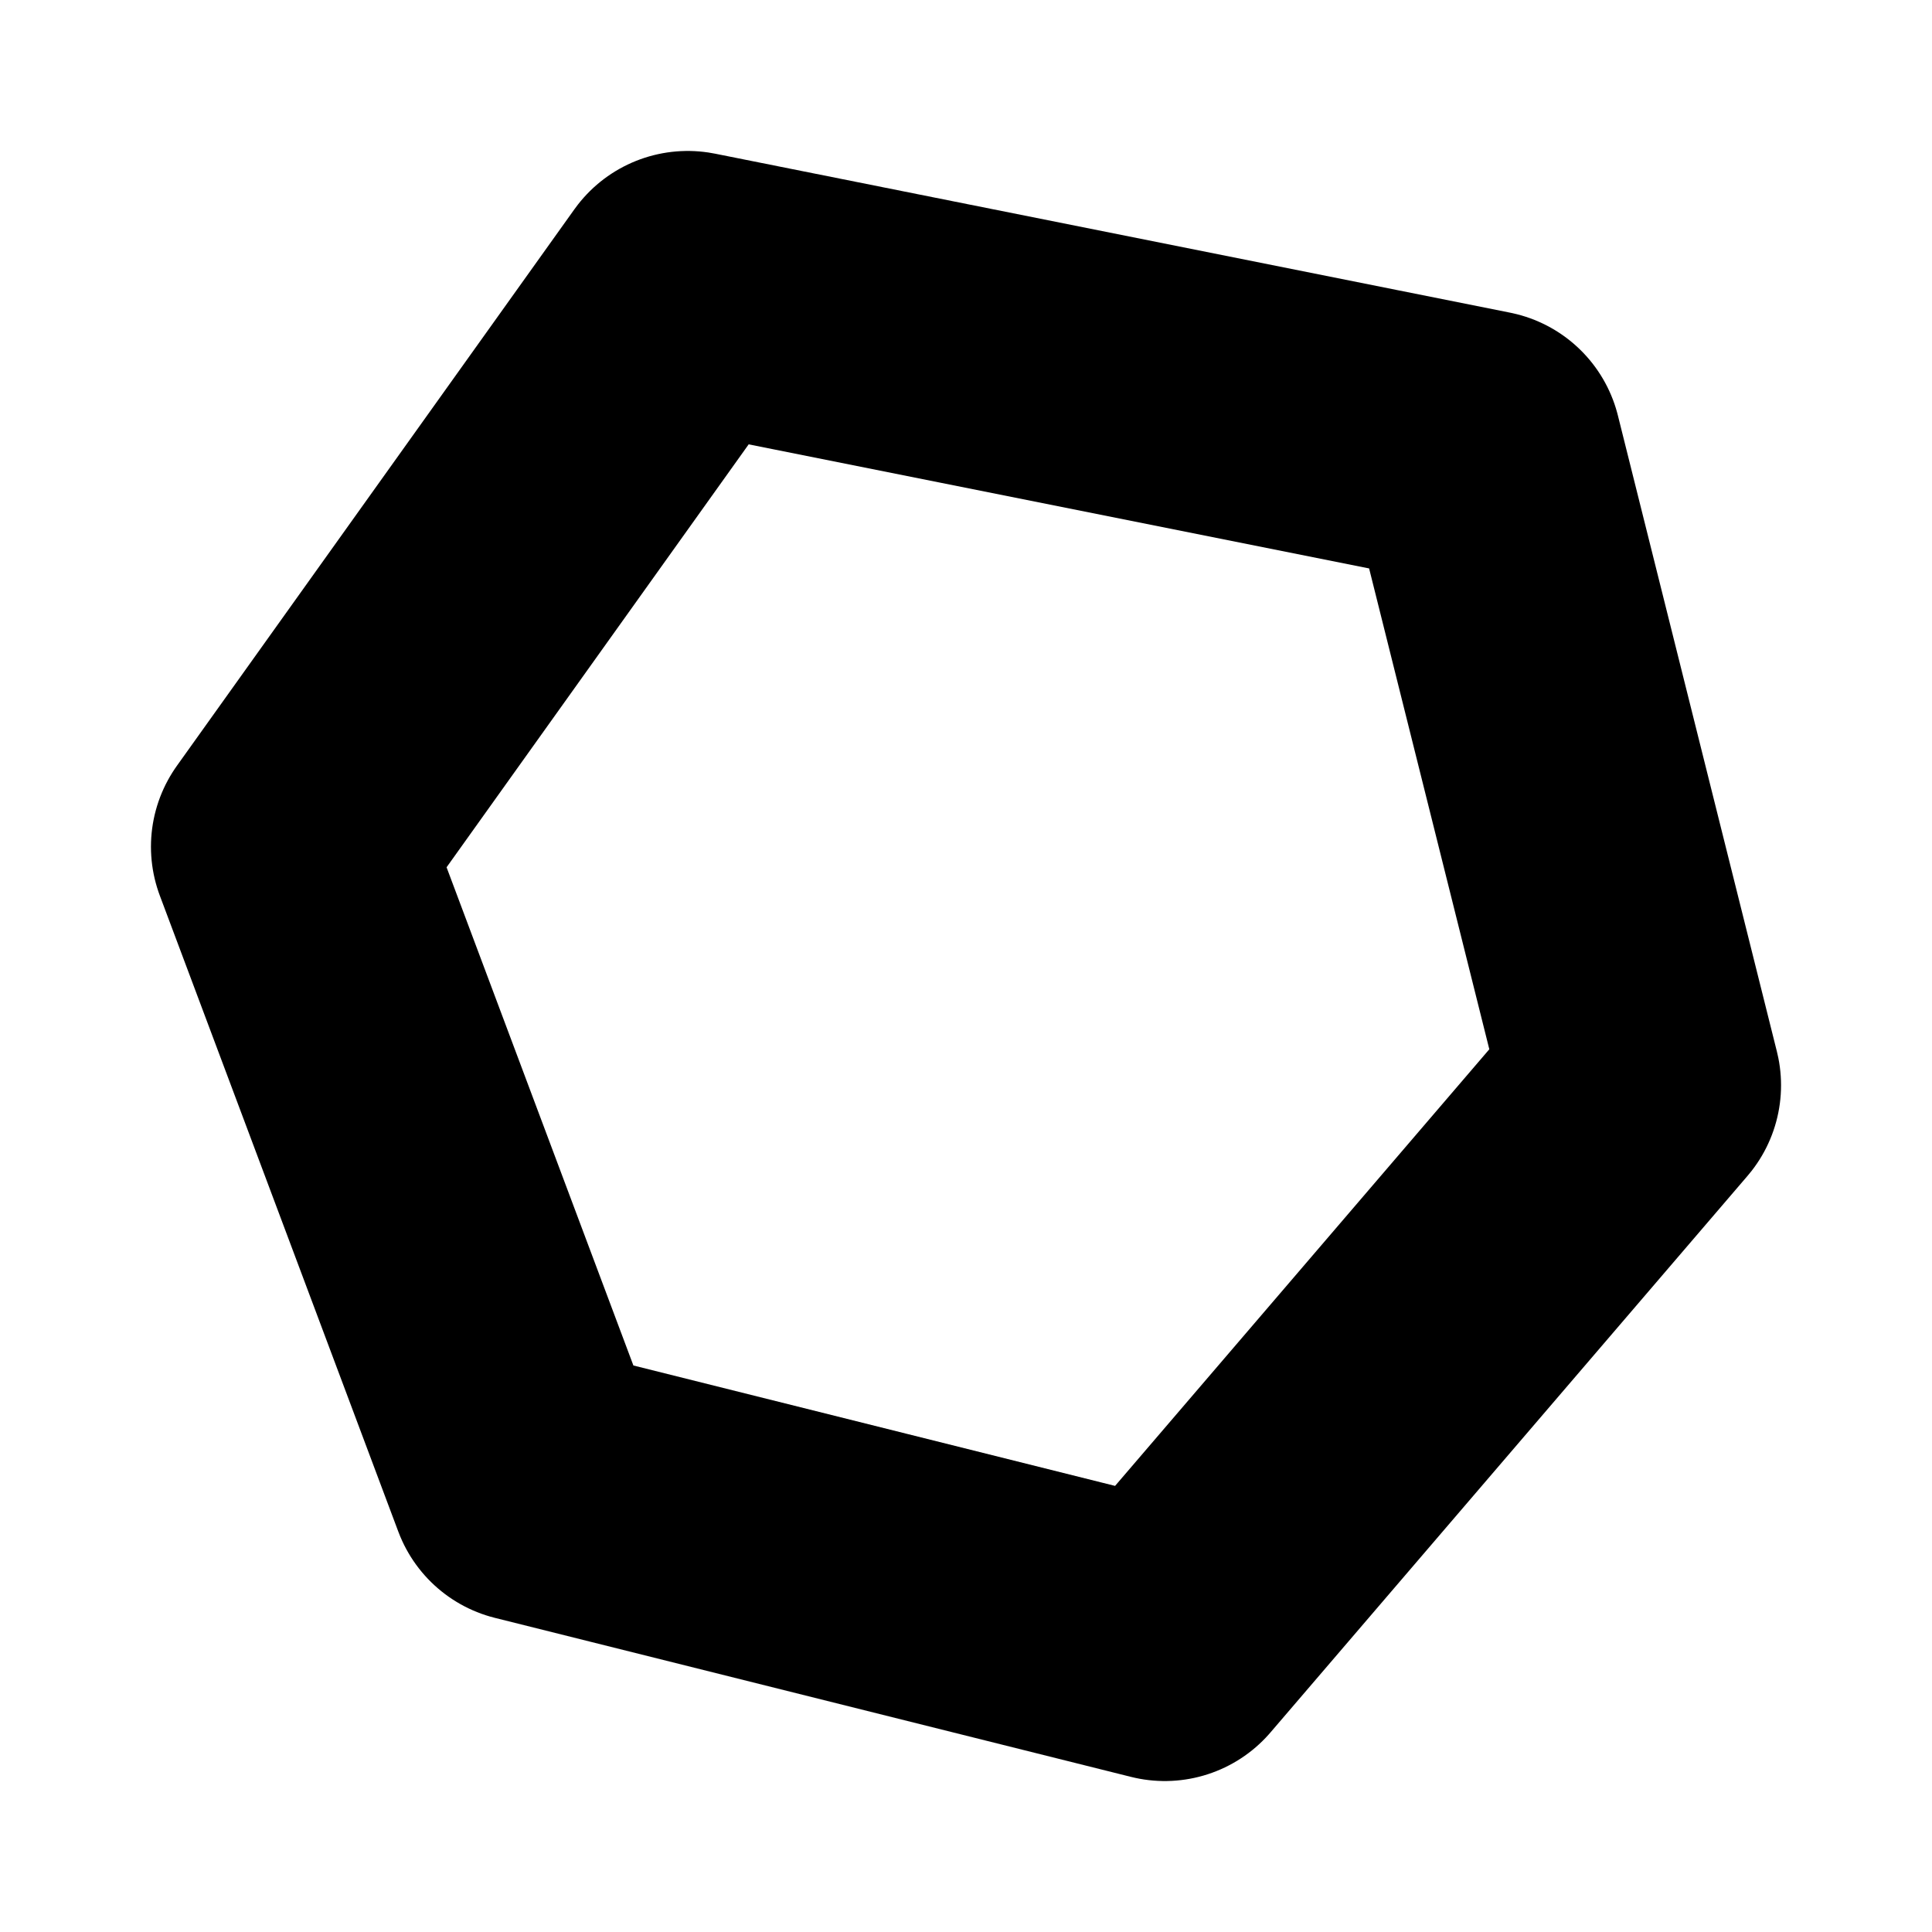
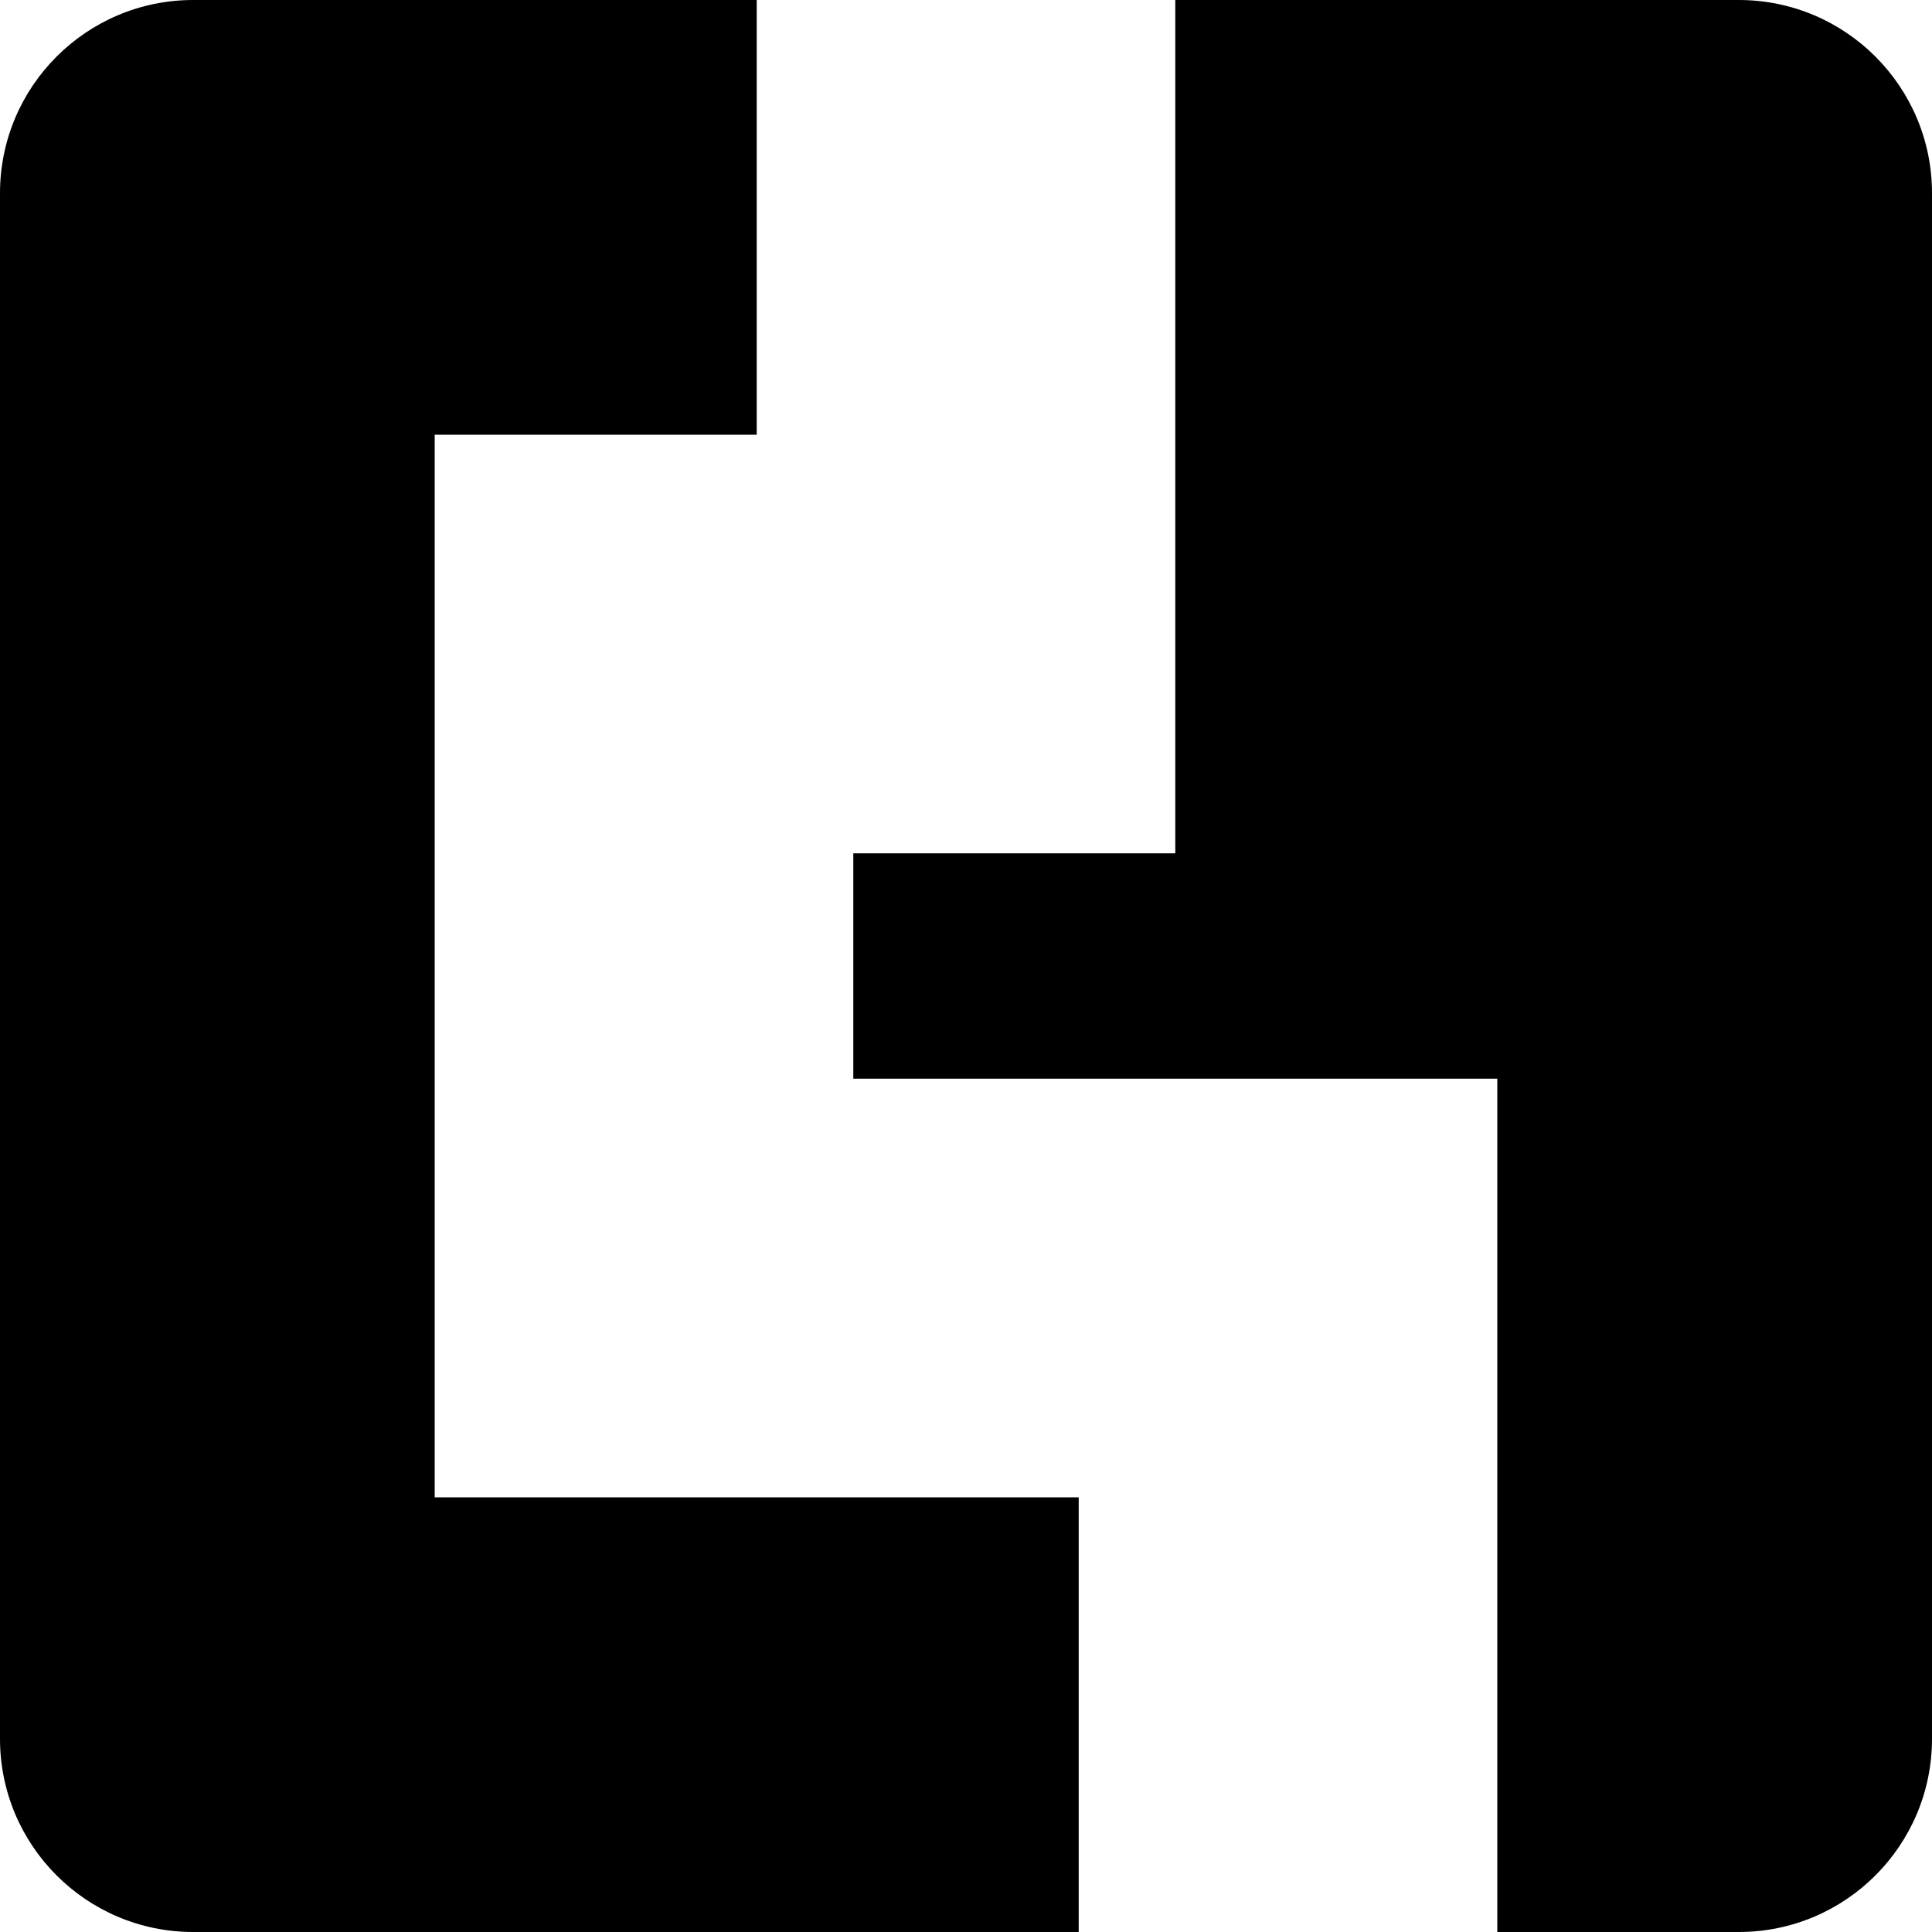
- <svg xmlns="http://www.w3.org/2000/svg" viewBox="0 0 512 512" width="512" height="512" role="img" aria-label="Daily District">
-   <path fill="none" stroke="currentColor" stroke-width="73.79" stroke-linejoin="round" d="M182.25 76.90 L392.96 119.04 L435.10 287.61 L308.68 435.10 L140.11 392.96 L76.90 224.39Z" />
+ <svg xmlns="http://www.w3.org/2000/svg" viewBox="0 0 12 12" width="512" height="512" role="img" aria-label="Daily District">
+   <path fill="currentColor" fill-rule="evenodd" d="M1.200 0.000H10.800A1.200 1.200 0 0 1 12.000 1.200V10.800A1.200 1.200 0 0 1 10.800 12.000H1.200A1.200 1.200 0 0 1 0.000 10.800V1.200A1.200 1.200 0 0 1 1.200 0.000ZM4.700 0.000L4.700 2.700L2.700 2.700L2.700 9.300L6.700 9.300L6.700 12.000L9.300 12.000L9.300 6.700L5.300 6.700L5.300 5.300L7.300 5.300L7.300 0.000Z" />
</svg>
